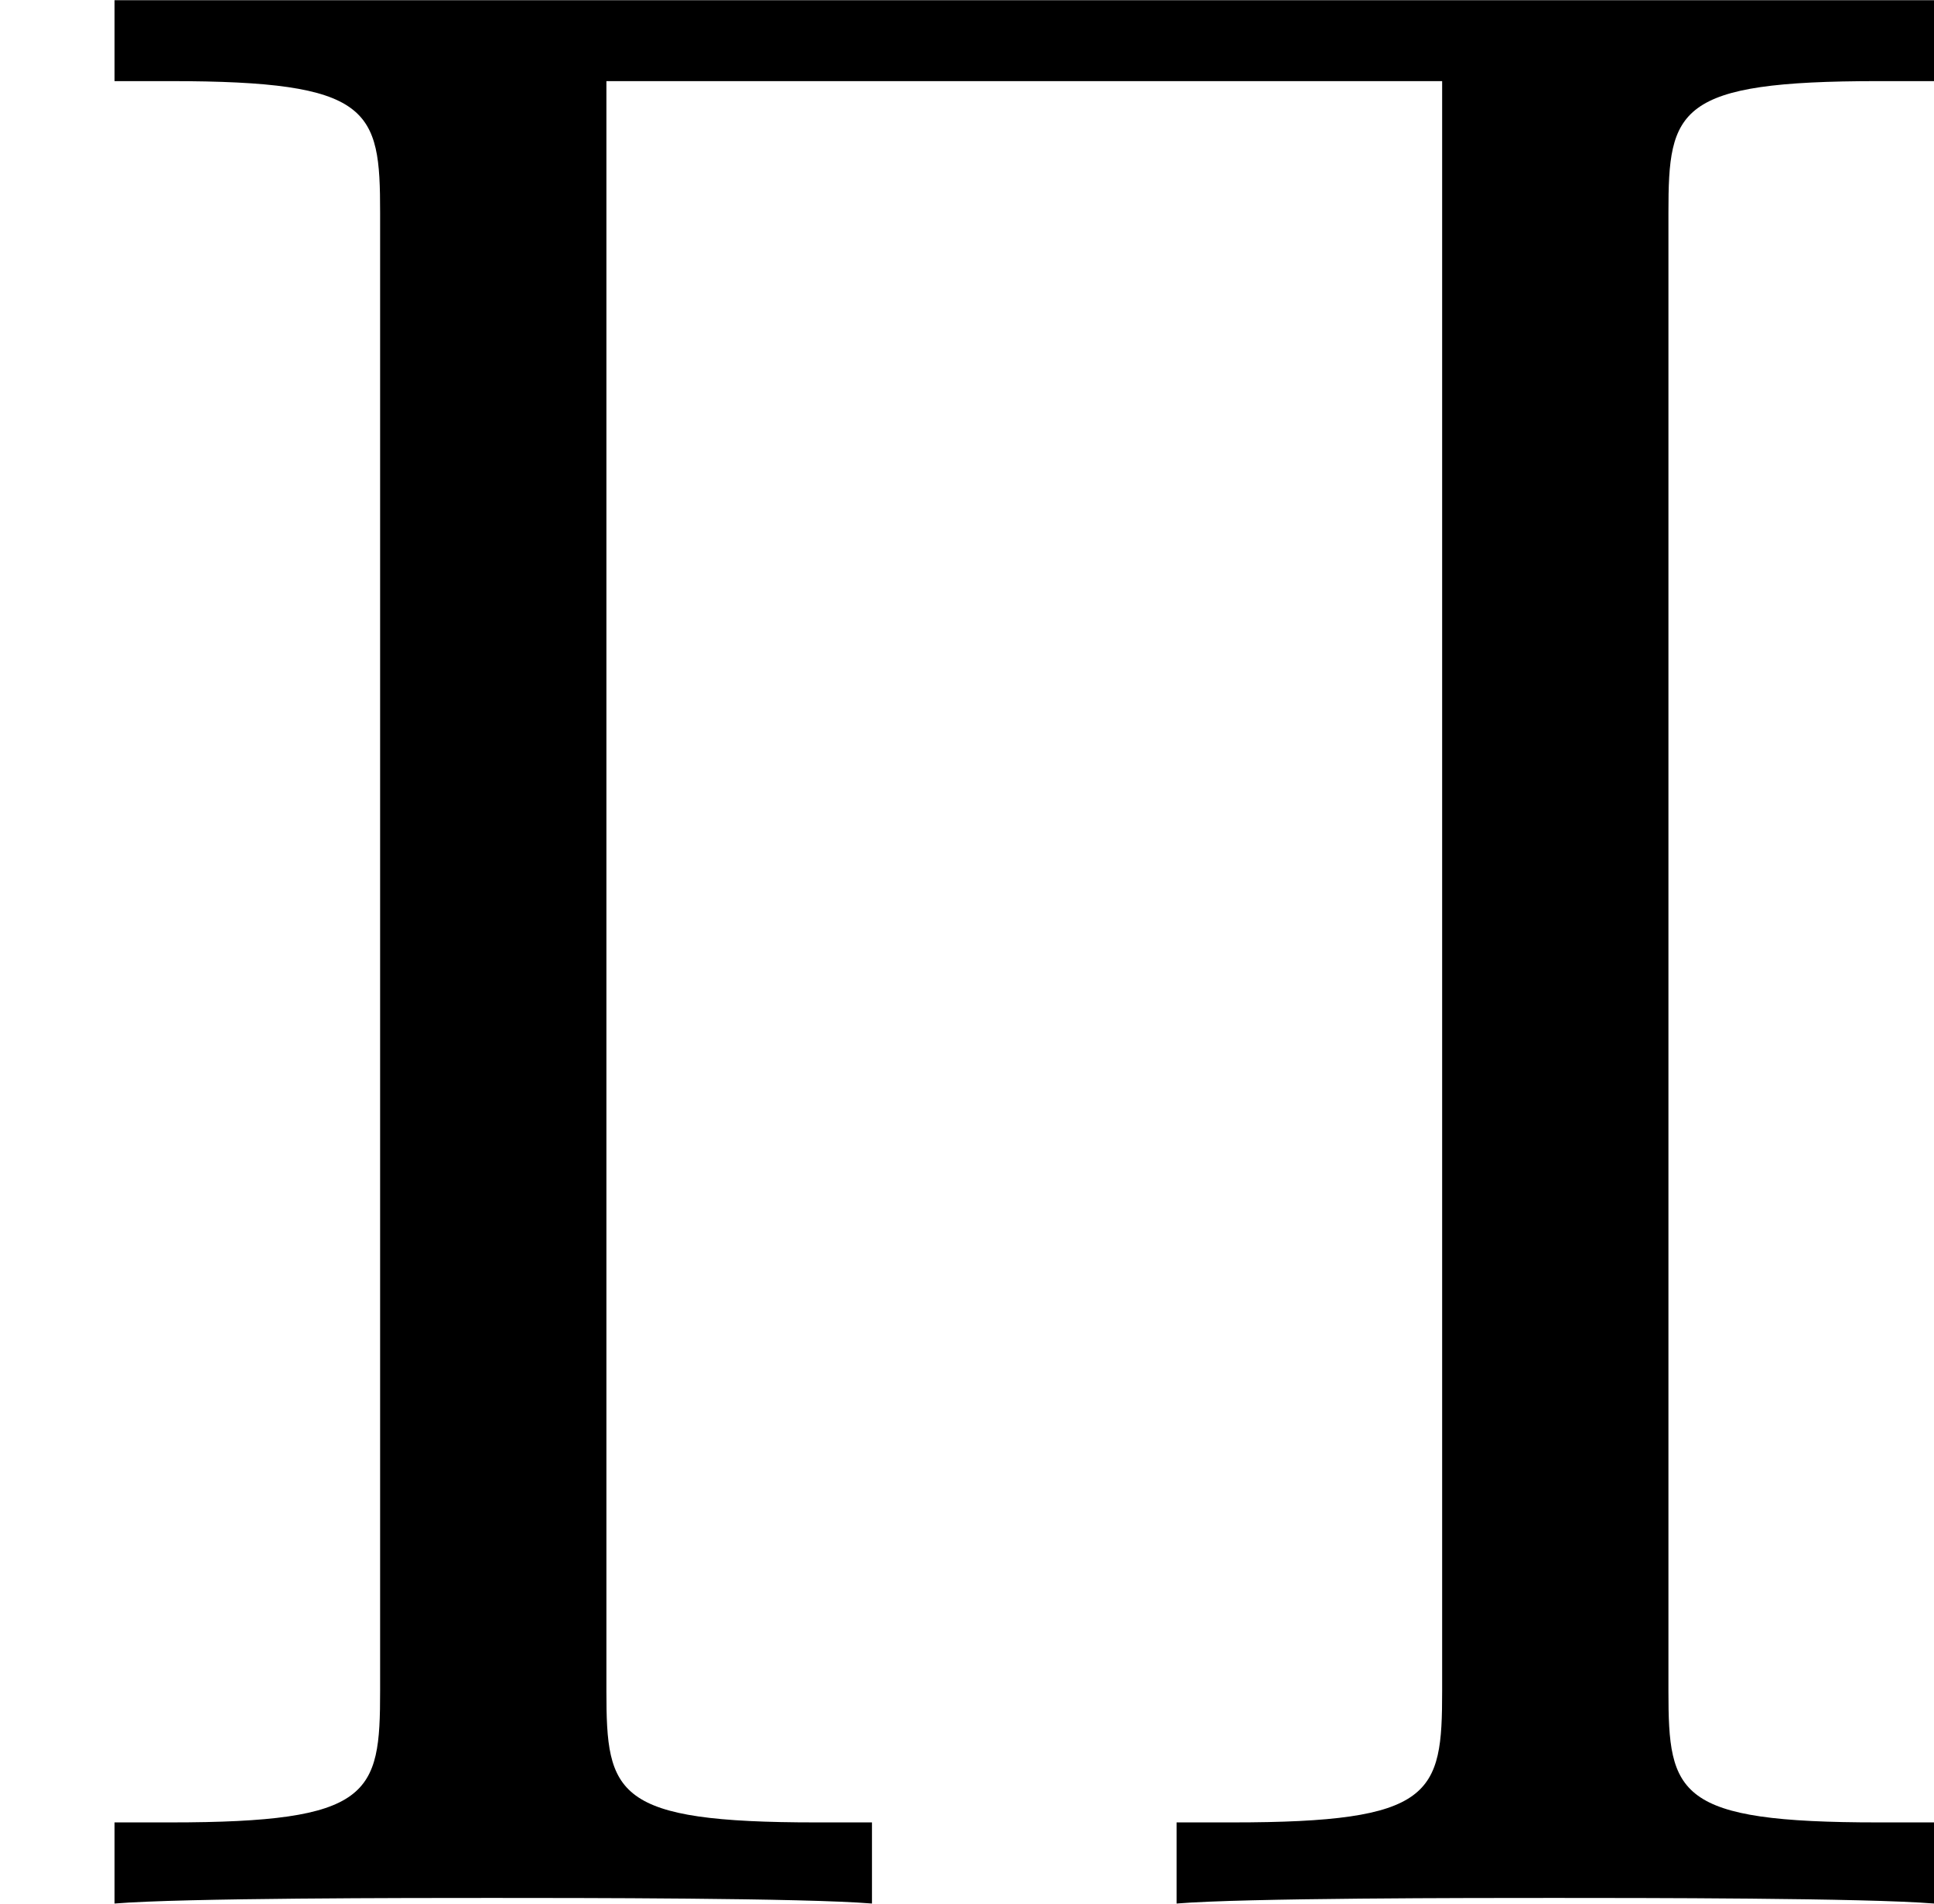
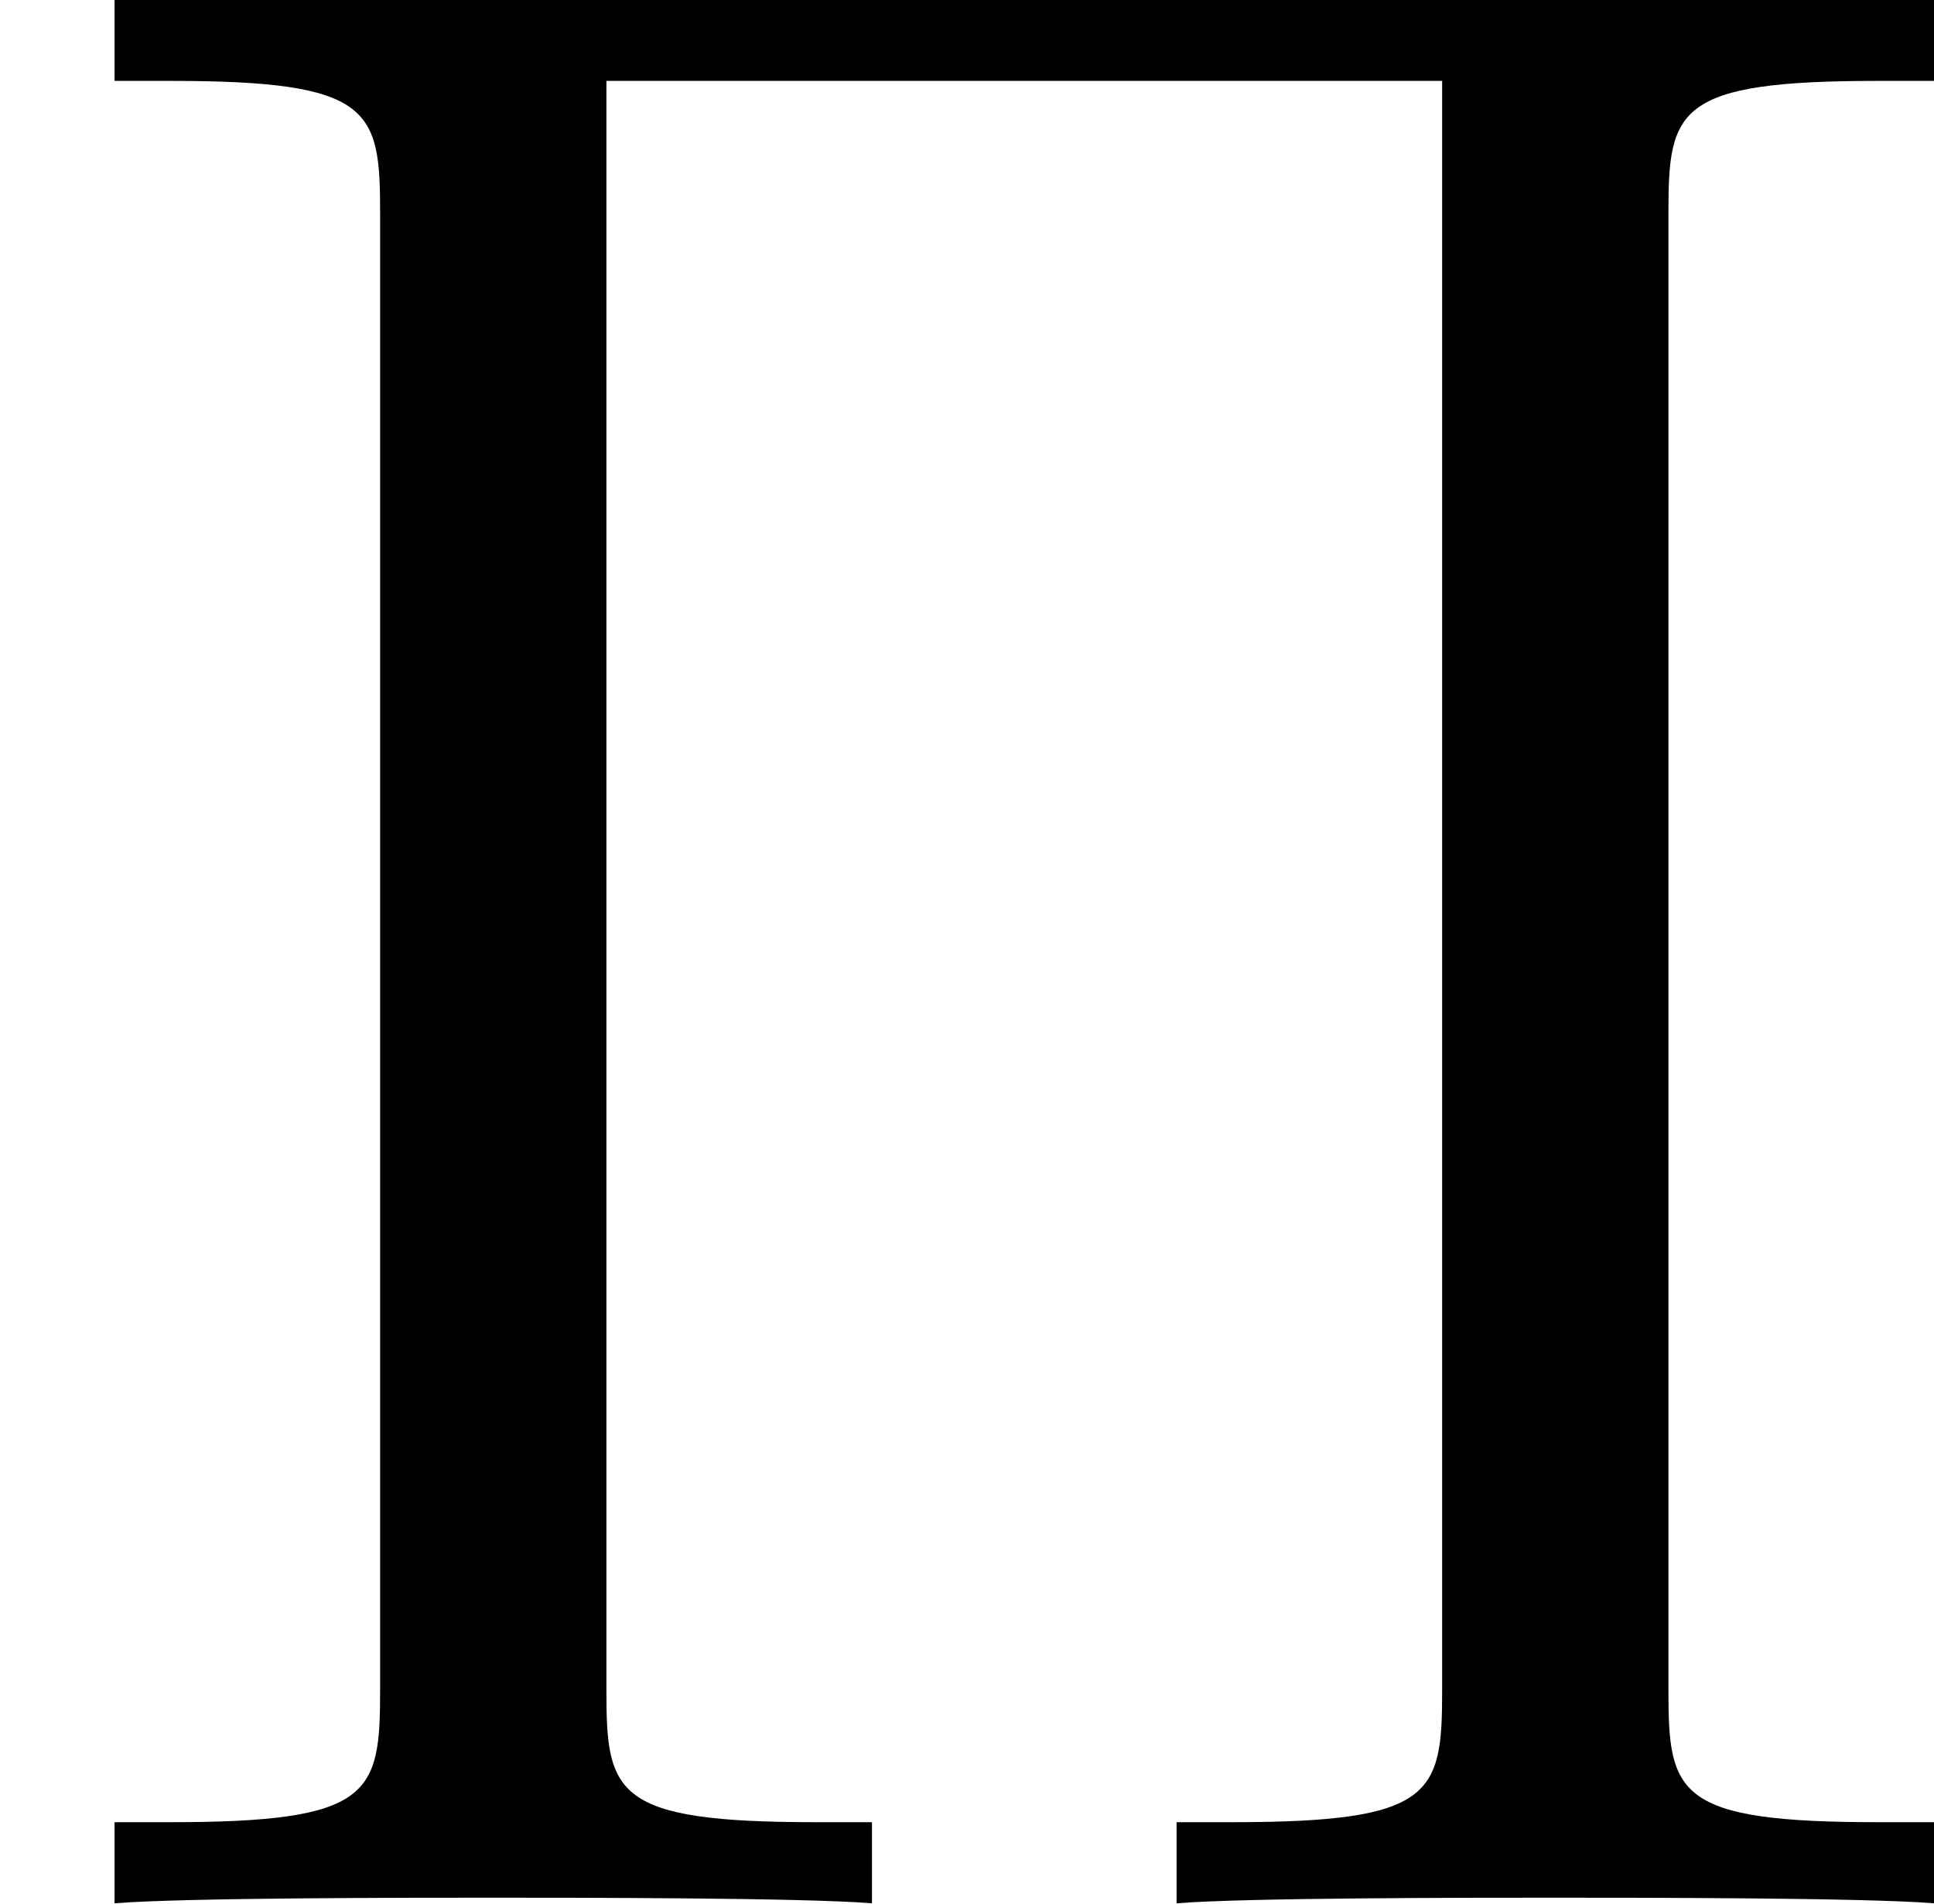
- <svg xmlns="http://www.w3.org/2000/svg" xmlns:xlink="http://www.w3.org/1999/xlink" version="1.1" width="8.273pt" height="8.141pt" viewBox="14.531 529.265 8.273 8.141">
+ <svg xmlns="http://www.w3.org/2000/svg" xmlns:xlink="http://www.w3.org/1999/xlink" version="1.1" width="8.273pt" height="8.141pt" viewBox="14.531 543.711 8.273 8.141">
  <defs>
    <path id="g25-5" d="M7.137-7.233C7.137-7.675 7.173-7.795 8.034-7.795H8.273V-8.141H.49V-7.795H.729C1.59-7.795 1.626-7.675 1.626-7.233V-.909C1.626-.466 1.59-.347 .729-.347H.49V0C.777-.024 1.757-.024 2.104-.024C2.463-.024 3.443-.024 3.73 0V-.347H3.491C2.63-.347 2.594-.466 2.594-.909V-7.795H6.169V-.909C6.169-.466 6.133-.347 5.272-.347H5.033V0C5.32-.024 6.3-.024 6.647-.024C7.006-.024 7.986-.024 8.273 0V-.347H8.034C7.173-.347 7.137-.466 7.137-.909V-7.233Z" />
  </defs>
  <g id="page1">
-     <use x="14.531" y="537.407" xlink:href="#g25-5" />
+     <use x="14.531" y="551.852" xlink:href="#g25-5" />
  </g>
</svg>
